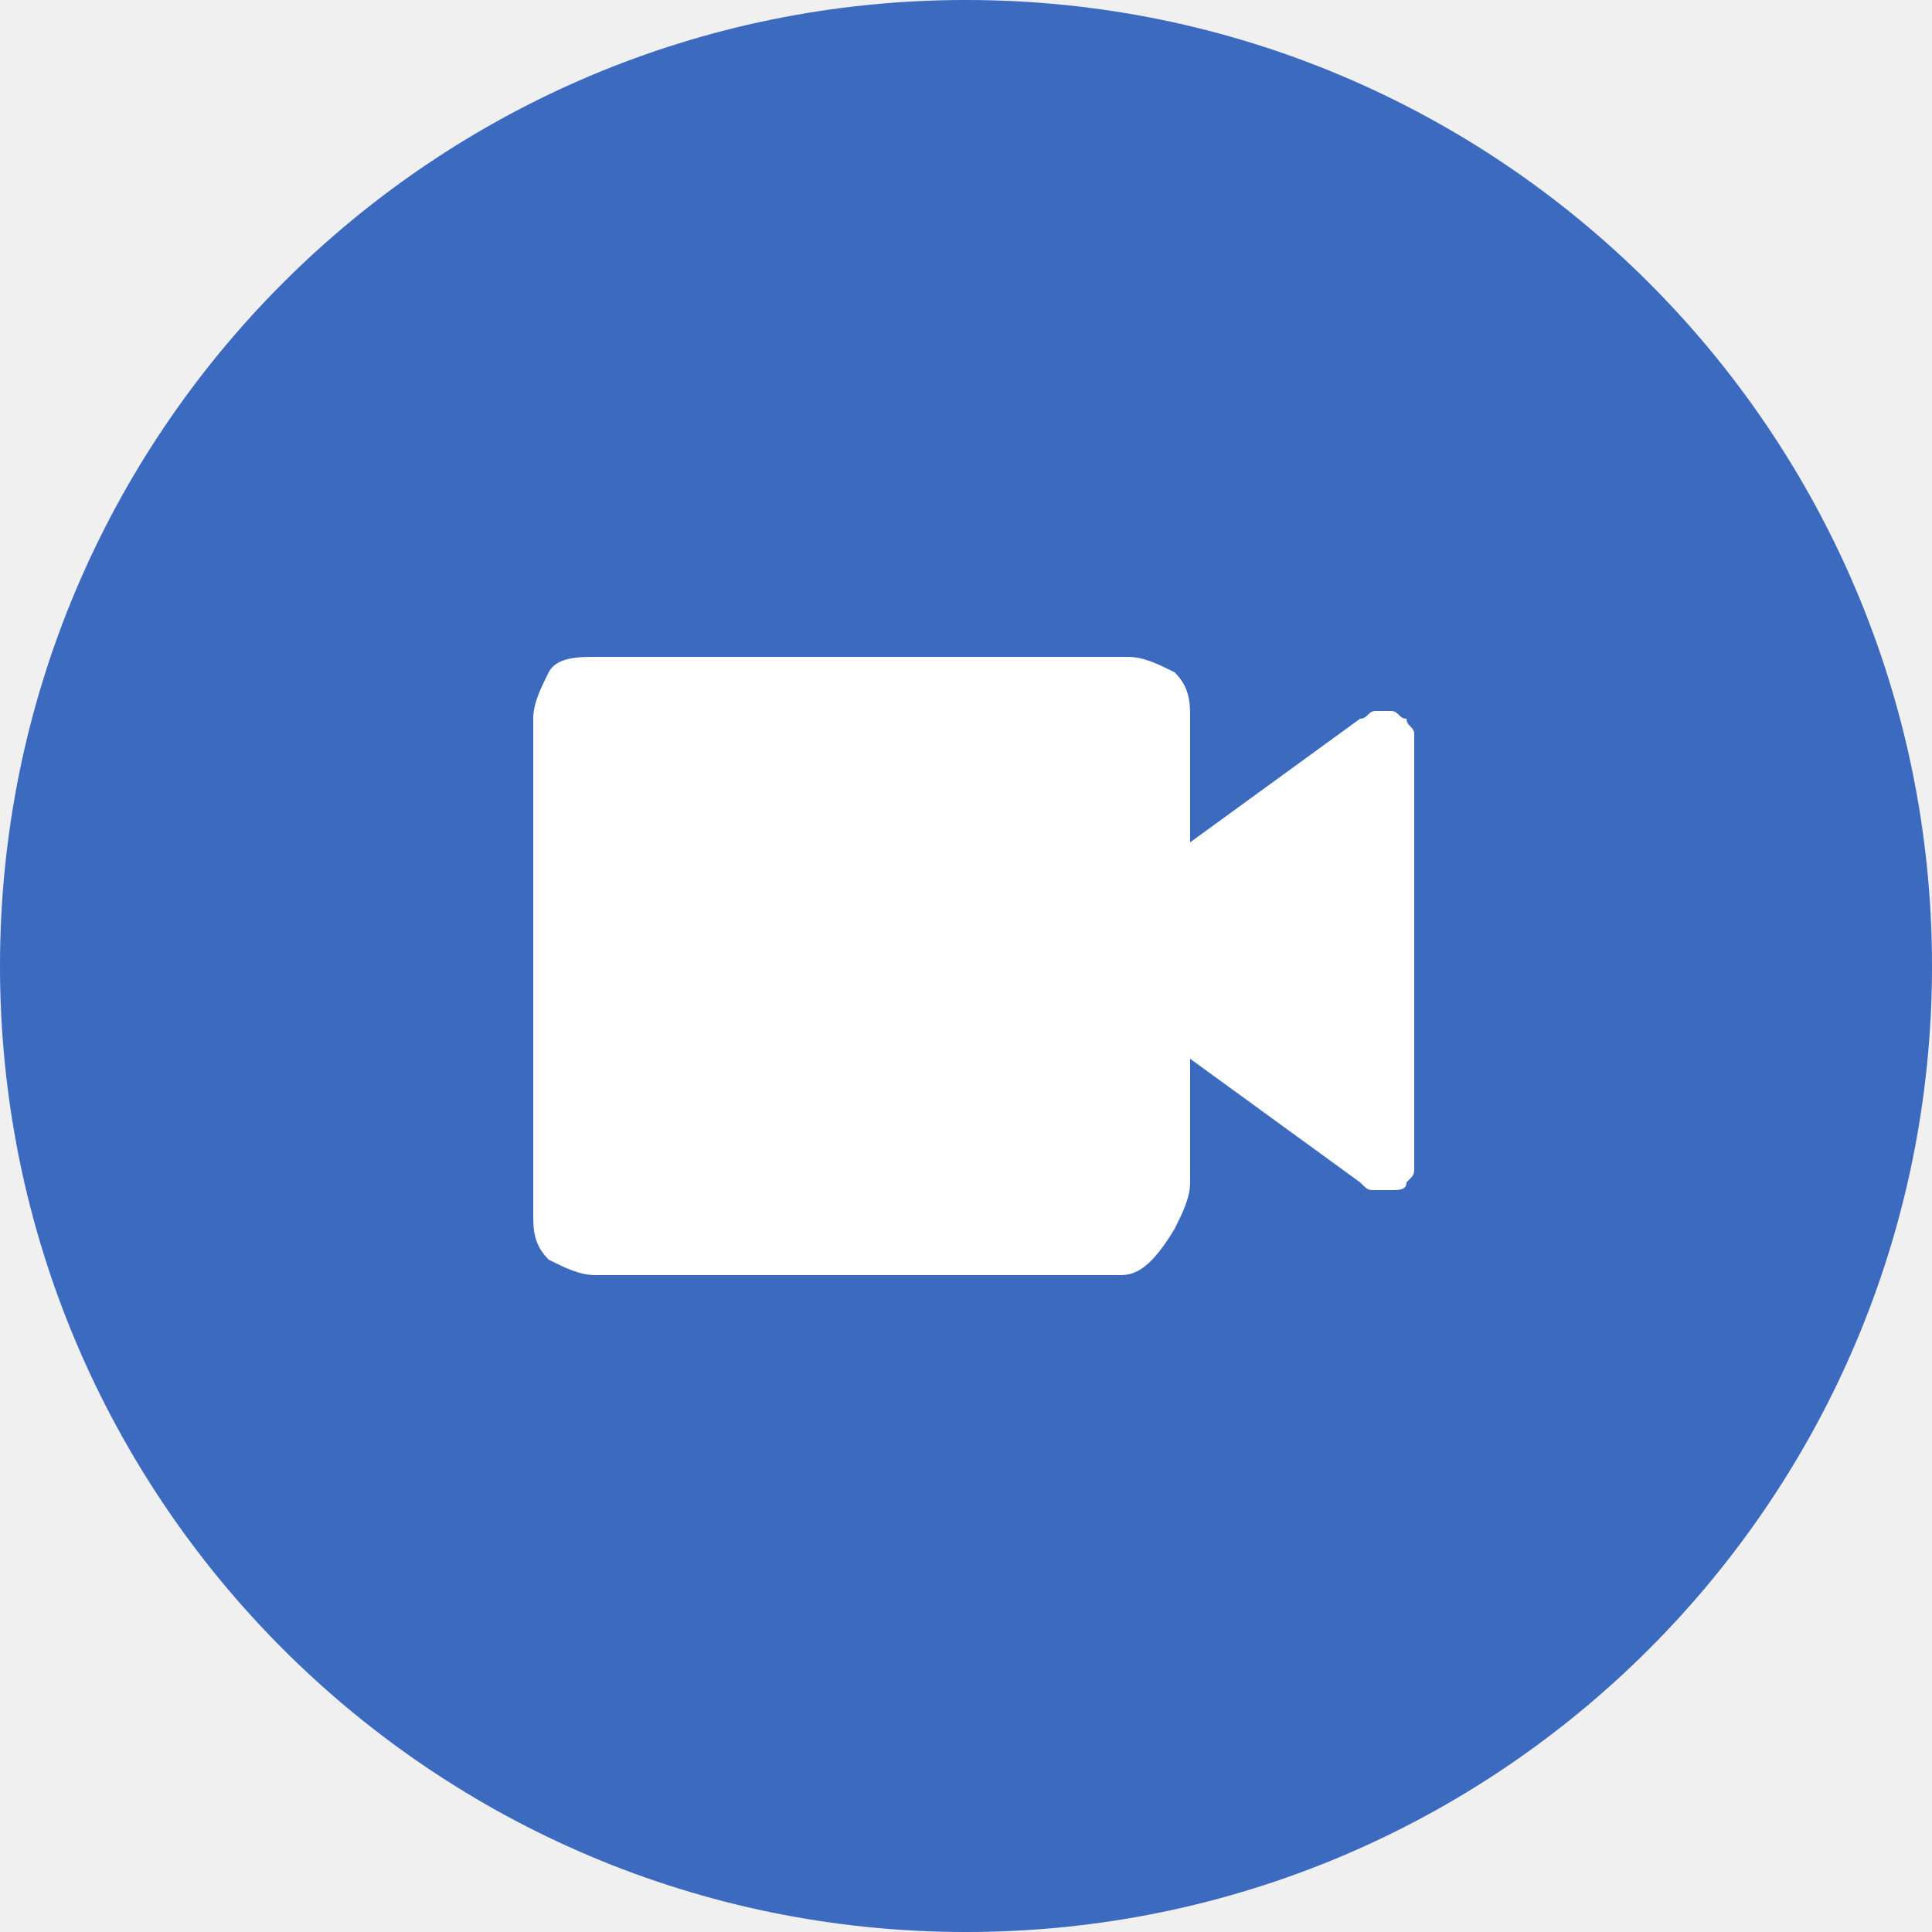
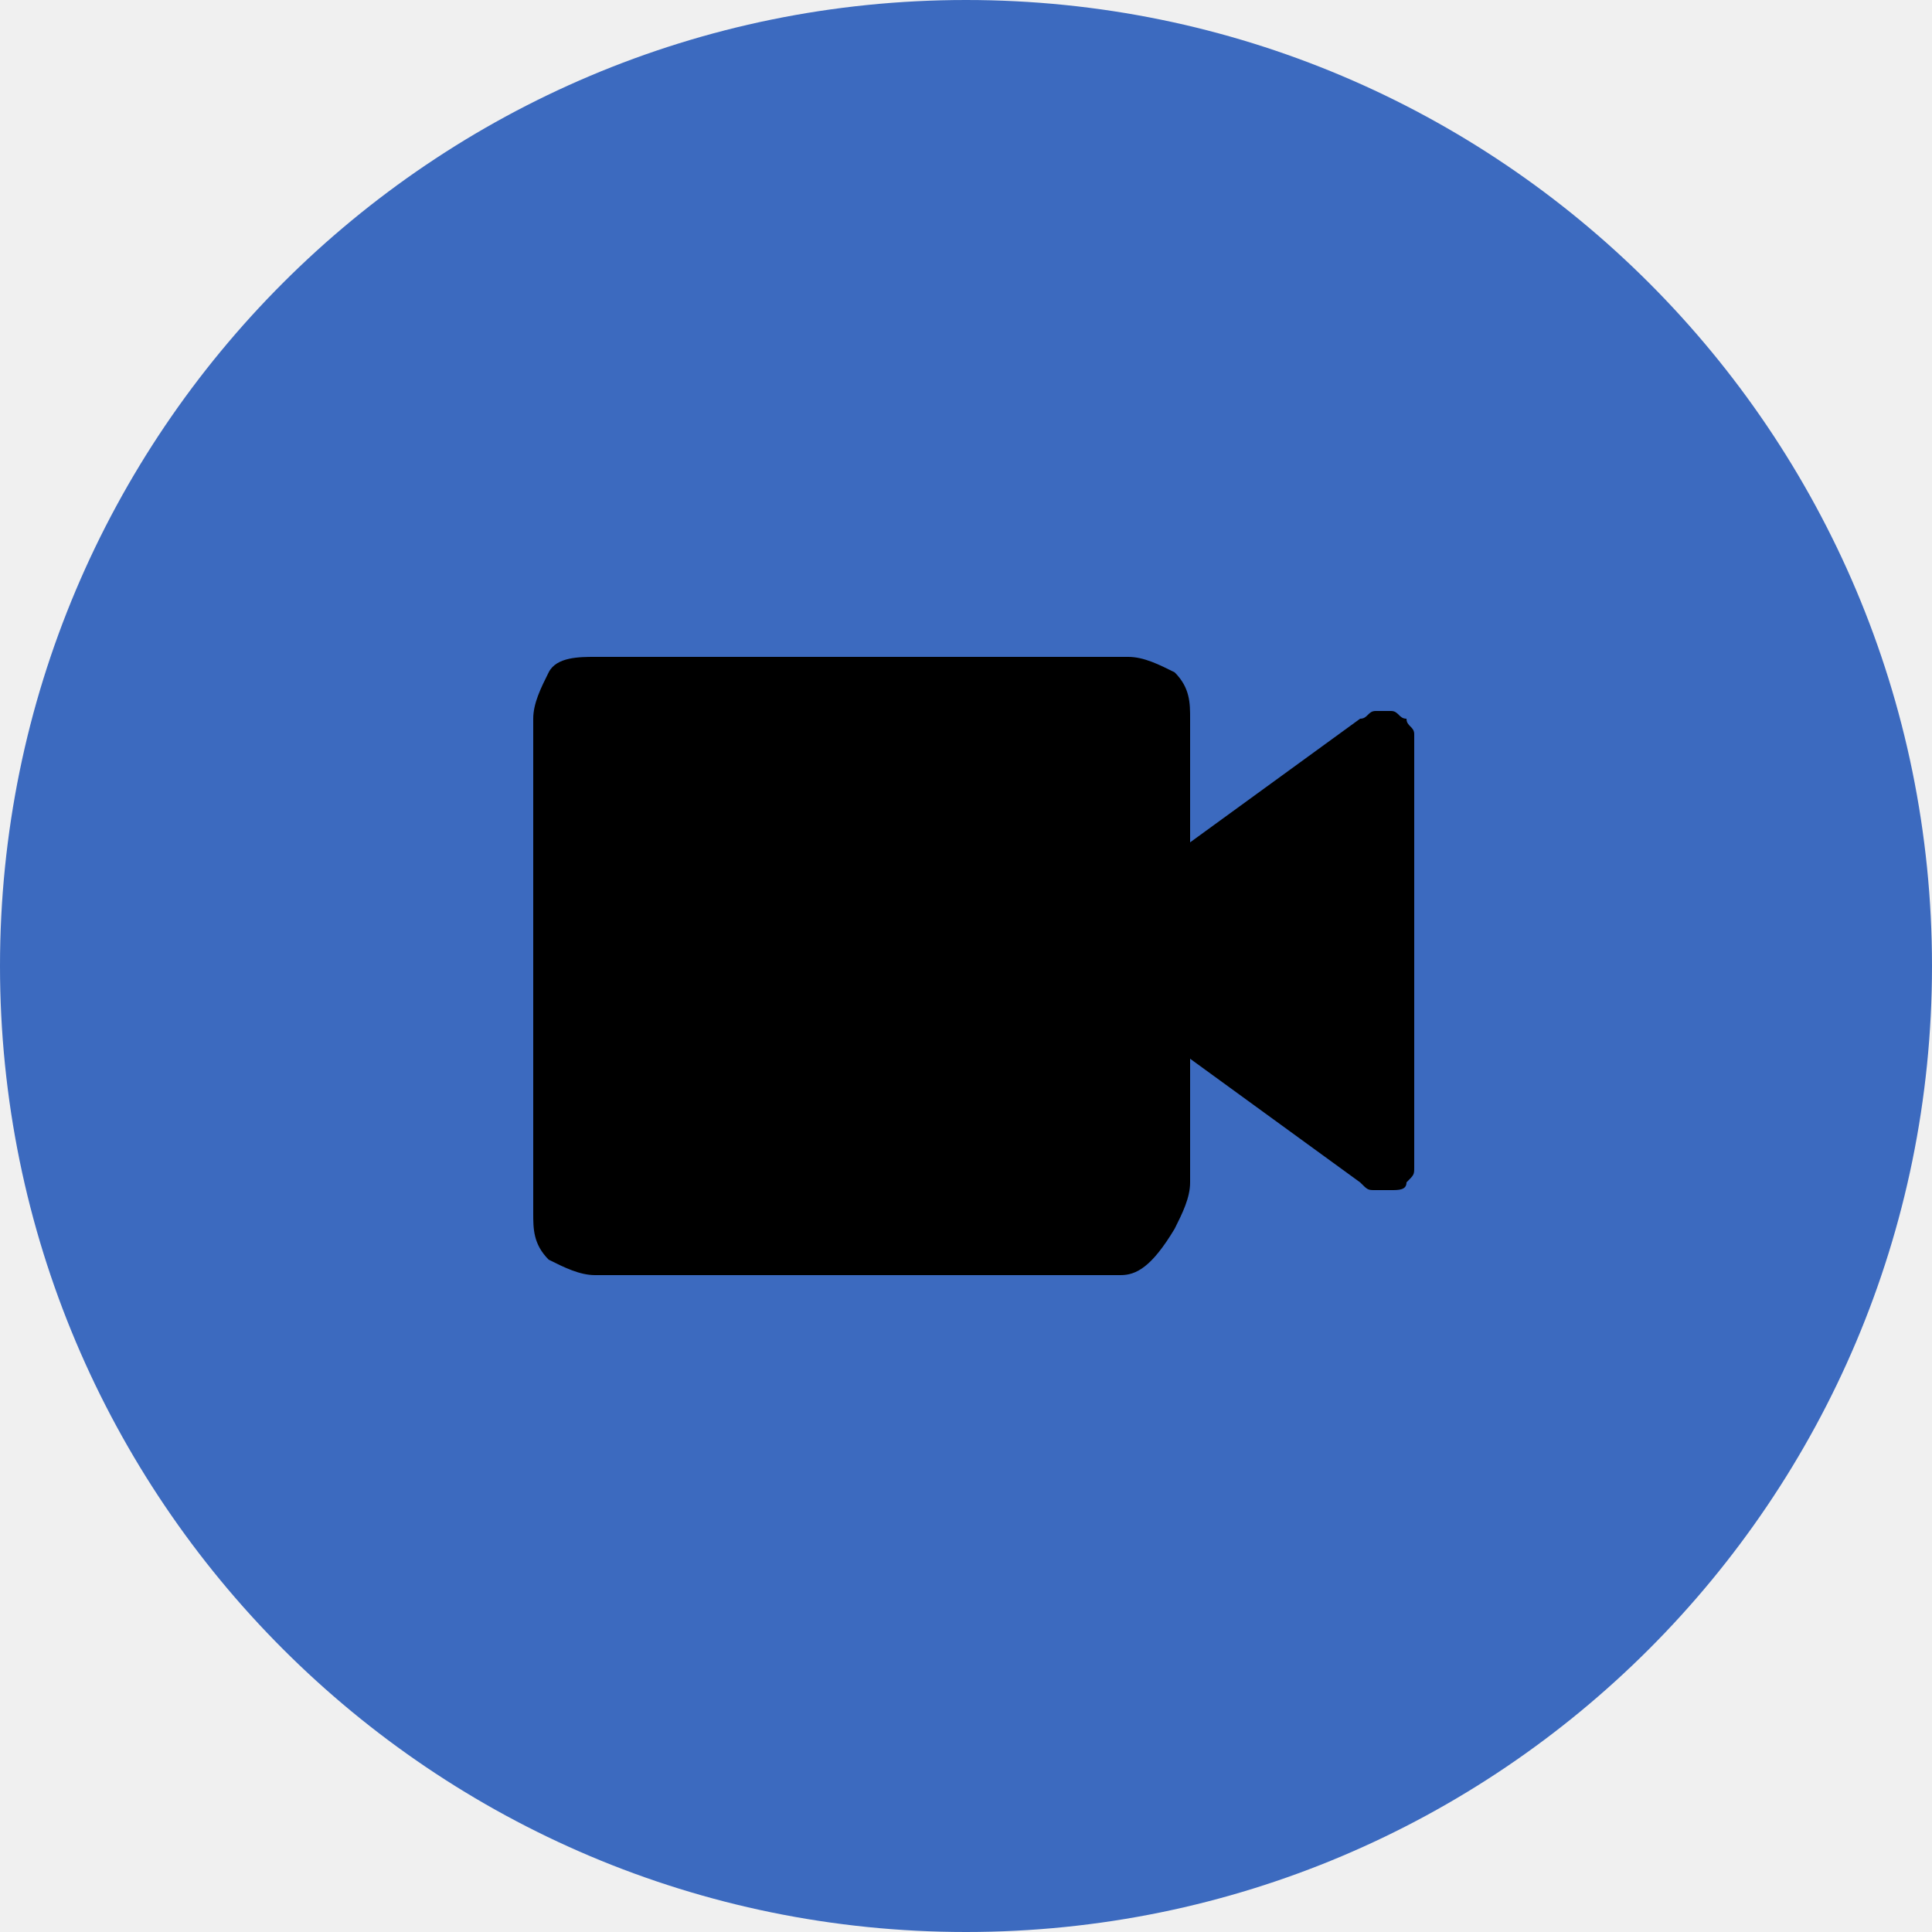
<svg xmlns="http://www.w3.org/2000/svg" version="1.1" id="Layer_1" x="0px" y="0px" viewBox="0 0 25 25" style="enable-background:new 0 0 25 25;" xml:space="preserve">
-   <style type="text/css">
- 	.st0{fill:#3C6ABF;}
- 	.st1{fill:#FFFFFF;}
- </style>
-   <circle class="st0" cx="12.5" cy="12.5" r="12.5" />
-   <path class="st1" d="M14.5,16.5H7.7c-0.2,0-0.4-0.1-0.6-0.2c-0.2-0.2-0.2-0.4-0.2-0.6V9.3c0-0.2,0.1-0.4,0.2-0.6s0.4-0.2,0.6-0.2  h6.9c0.2,0,0.4,0.1,0.6,0.2c0.2,0.2,0.2,0.4,0.2,0.6v1.6l2.2-1.6c0.1,0,0.1-0.1,0.2-0.1c0.1,0,0.1,0,0.2,0c0.1,0,0.1,0.1,0.2,0.1  c0,0.1,0.1,0.1,0.1,0.2v5.6c0,0.1,0,0.1-0.1,0.2c0,0.1-0.1,0.1-0.2,0.1c-0.1,0-0.1,0-0.2,0c-0.1,0-0.1,0-0.2-0.1l-2.2-1.6v1.6  c0,0.2-0.1,0.4-0.2,0.6C14.9,16.4,14.7,16.5,14.5,16.5z" />
+   <circle class="st0" cx="12.5" cy="12.5" r="12.5" fill="#3C6ABF" />
+   <path class="st1" d="M14.5,16.5H7.7c-0.2,0-0.4-0.1-0.6-0.2c-0.2-0.2-0.2-0.4-0.2-0.6V9.3c0-0.2,0.1-0.4,0.2-0.6s0.4-0.2,0.6-0.2  h6.9c0.2,0,0.4,0.1,0.6,0.2c0.2,0.2,0.2,0.4,0.2,0.6v1.6l2.2-1.6c0.1,0,0.1-0.1,0.2-0.1c0.1,0,0.1,0,0.2,0c0.1,0,0.1,0.1,0.2,0.1  c0,0.1,0.1,0.1,0.1,0.2v5.6c0,0.1,0,0.1-0.1,0.2c0,0.1-0.1,0.1-0.2,0.1c-0.1,0-0.1,0-0.2,0c-0.1,0-0.1,0-0.2-0.1l-2.2-1.6v1.6  c0,0.2-0.1,0.4-0.2,0.6C14.9,16.4,14.7,16.5,14.5,16.5z" fill="currentColor" />
</svg>
